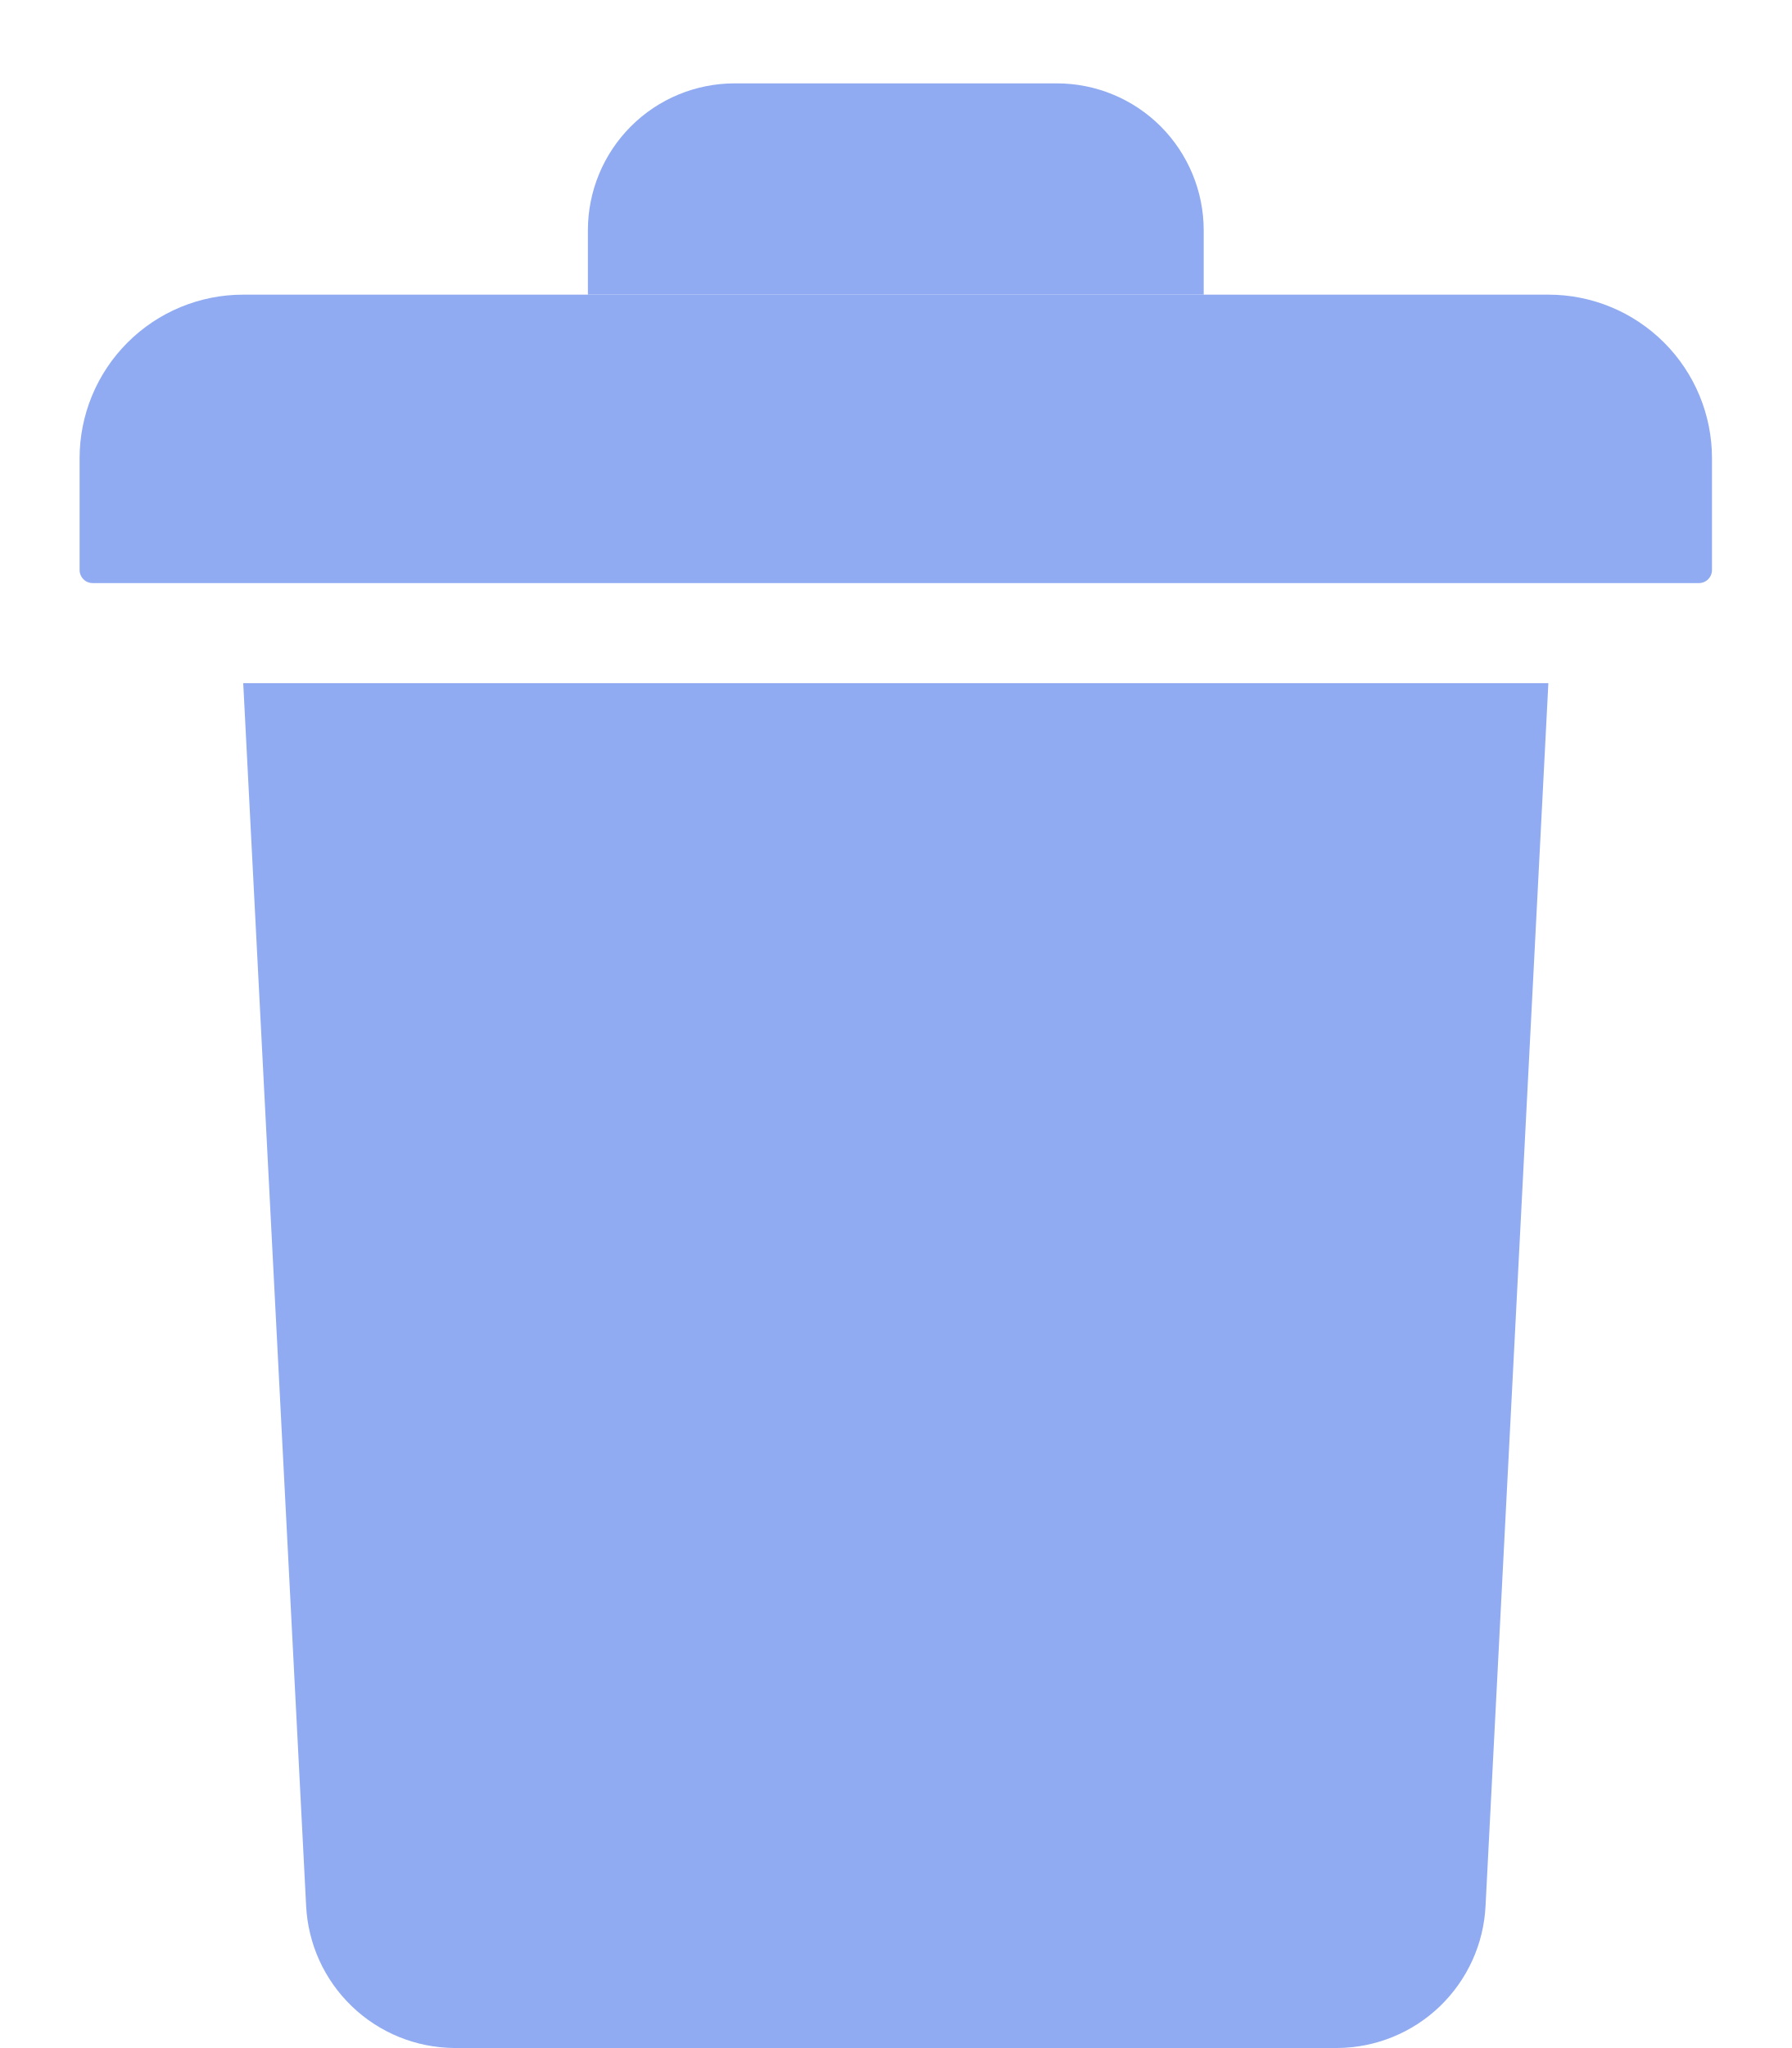
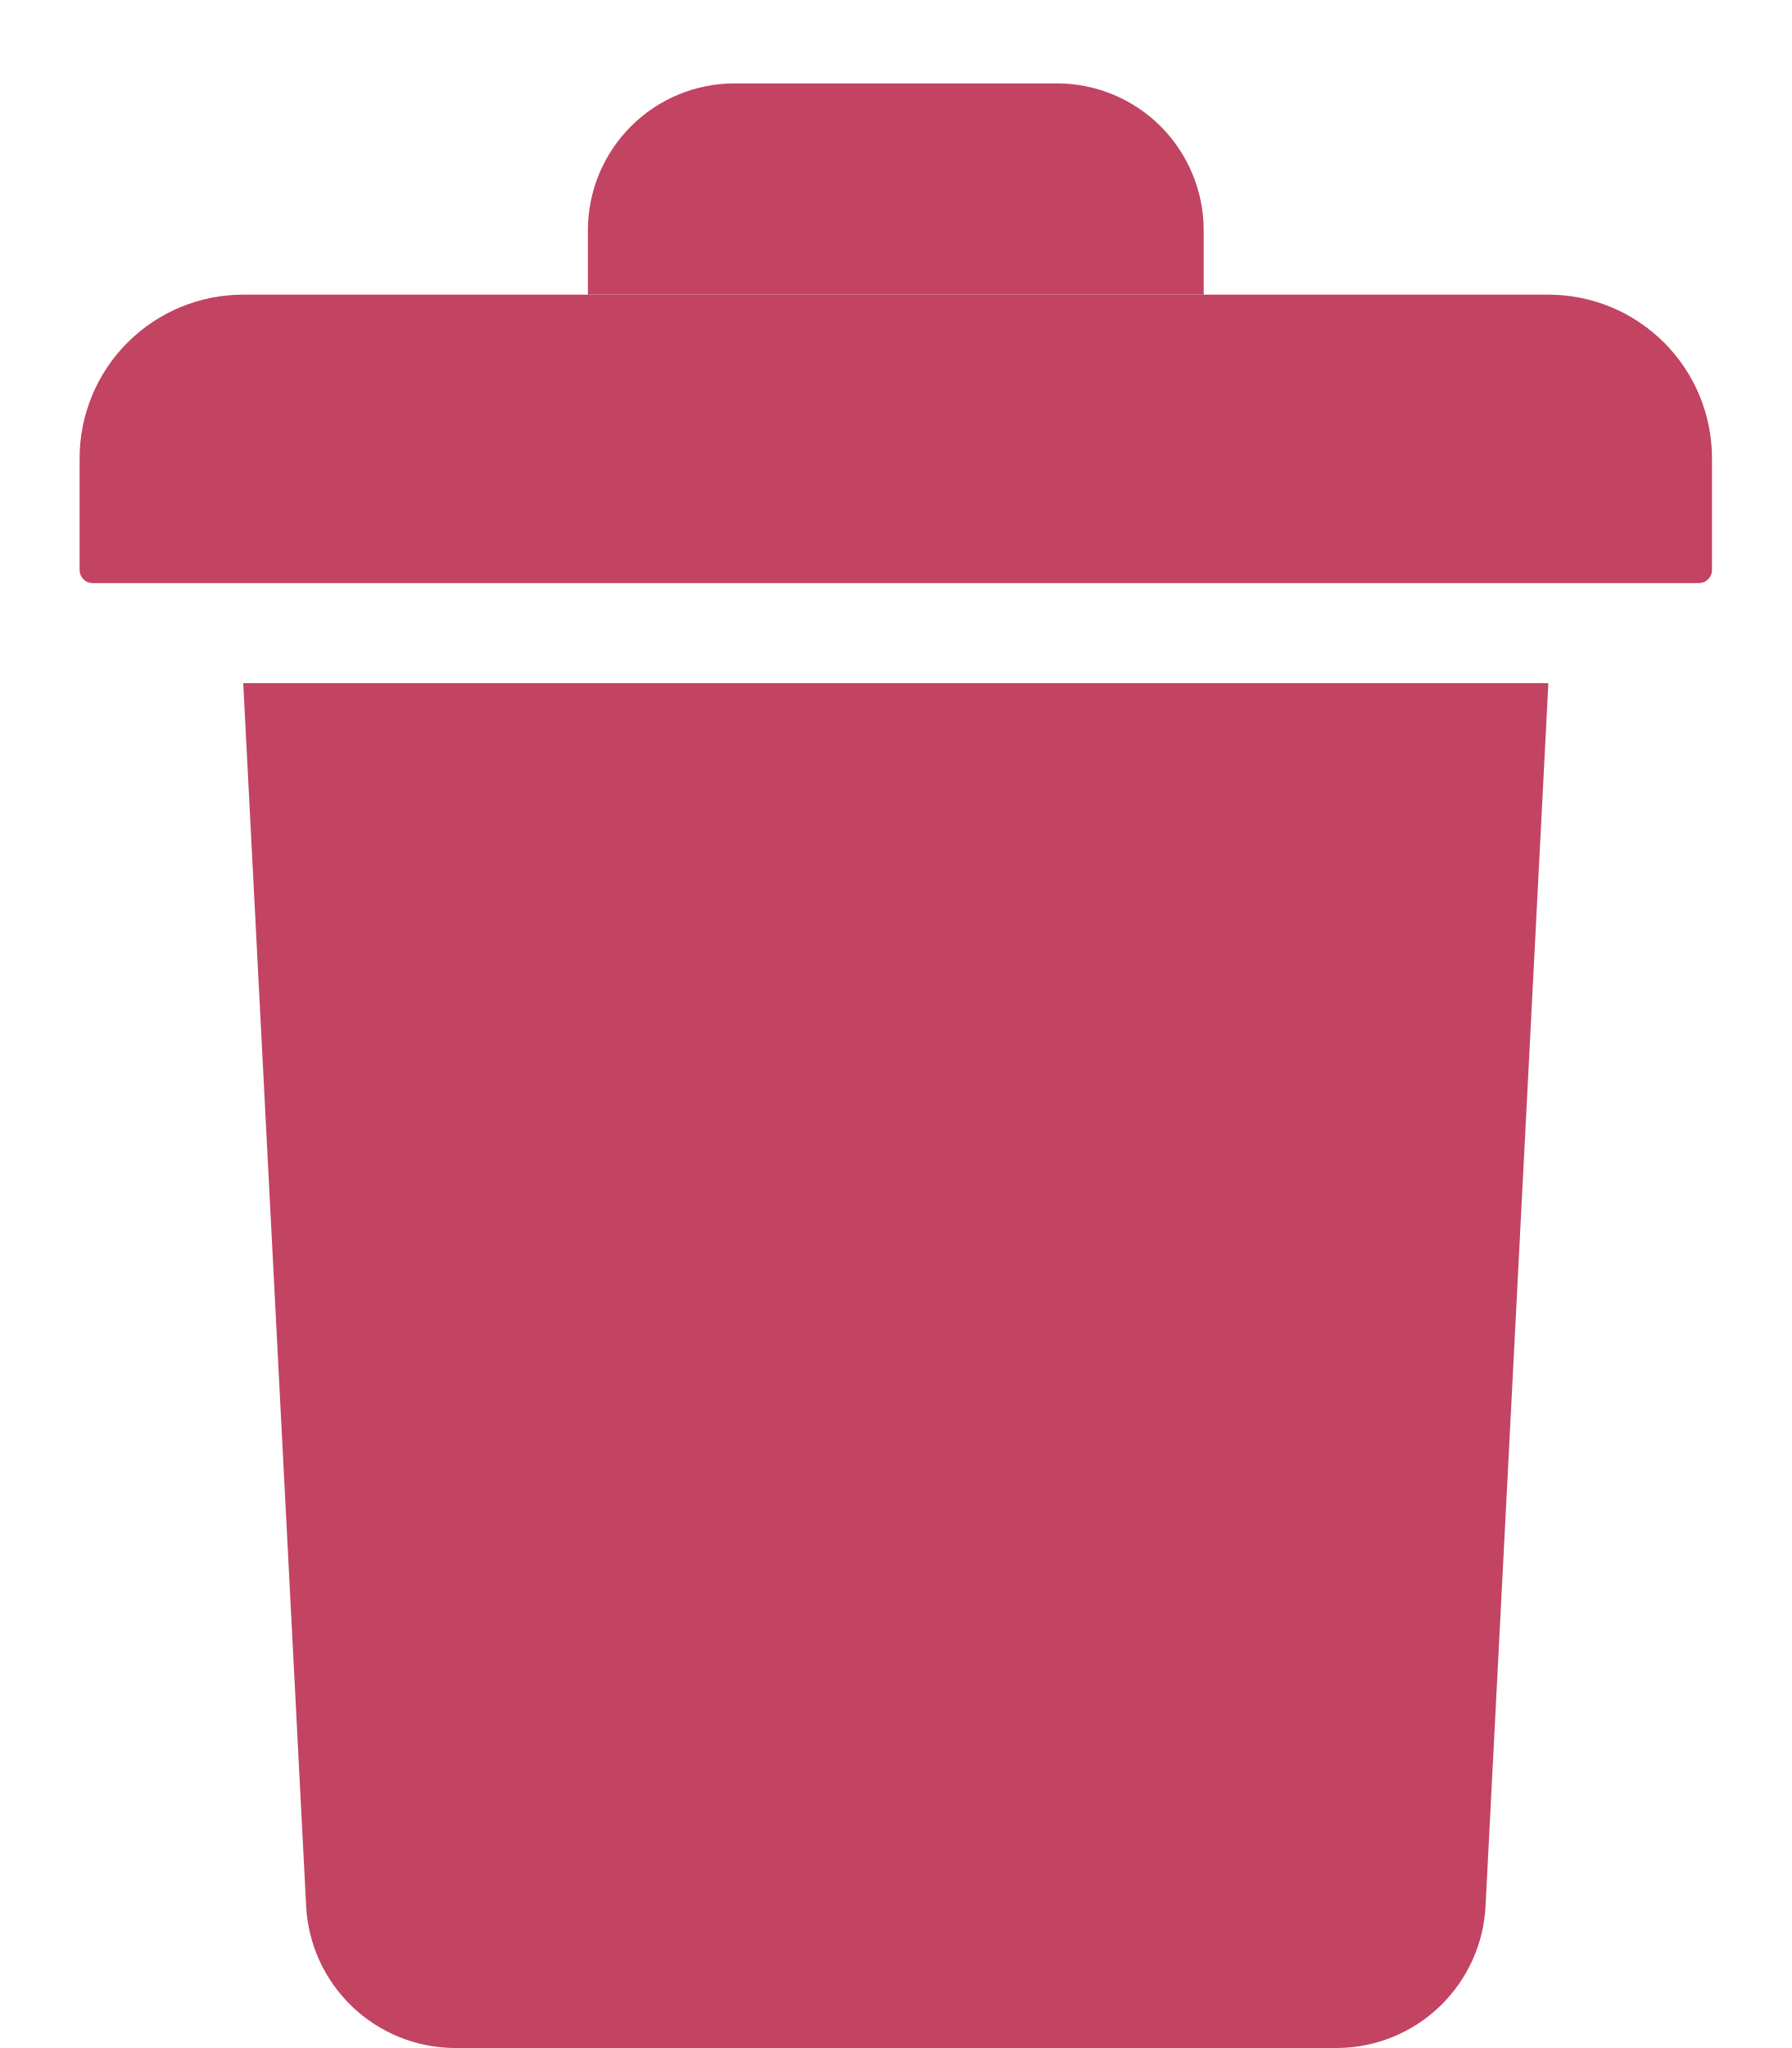
<svg xmlns="http://www.w3.org/2000/svg" width="21" height="24" viewBox="0 0 21 24" fill="none">
-   <path d="M15.676 24H5.326C4.877 23.997 4.447 23.822 4.124 23.511C3.8 23.2 3.609 22.777 3.588 22.329L2.851 8.006H18.149L17.413 22.329C17.393 22.777 17.201 23.2 16.878 23.511C16.555 23.822 16.124 23.997 15.676 24V24Z" fill="#90ABF1" />
-   <path d="M2.849 3.453H18.151C18.659 3.453 19.146 3.655 19.506 4.015C19.865 4.374 20.067 4.862 20.067 5.37V6.679C20.067 6.72 20.051 6.759 20.022 6.788C19.994 6.817 19.954 6.833 19.914 6.833H1.086C1.045 6.833 1.006 6.817 0.978 6.788C0.949 6.759 0.933 6.72 0.933 6.679V5.37C0.933 4.862 1.135 4.374 1.494 4.015C1.854 3.655 2.341 3.453 2.849 3.453V3.453Z" fill="#90ABF1" />
-   <path d="M8.612 0.977H12.387C12.844 0.977 13.282 1.158 13.605 1.481C13.927 1.804 14.109 2.242 14.109 2.698V3.453H6.891V2.698C6.891 2.242 7.072 1.804 7.395 1.481C7.717 1.158 8.155 0.977 8.612 0.977V0.977Z" fill="#90ABF1" />
+   <path d="M15.676 24H5.326C4.877 23.997 4.447 23.822 4.124 23.511C3.8 23.2 3.609 22.777 3.588 22.329L2.851 8.006H18.149L17.413 22.329C17.393 22.777 17.201 23.2 16.878 23.511C16.555 23.822 16.124 23.997 15.676 24V24Z" fill="#c24462" />
+   <path d="M2.849 3.453H18.151C18.659 3.453 19.146 3.655 19.506 4.015C19.865 4.374 20.067 4.862 20.067 5.37V6.679C20.067 6.72 20.051 6.759 20.022 6.788C19.994 6.817 19.954 6.833 19.914 6.833H1.086C1.045 6.833 1.006 6.817 0.978 6.788C0.949 6.759 0.933 6.72 0.933 6.679V5.37C0.933 4.862 1.135 4.374 1.494 4.015C1.854 3.655 2.341 3.453 2.849 3.453V3.453Z" fill="#c24462" />
+   <path d="M8.612 0.977H12.387C12.844 0.977 13.282 1.158 13.605 1.481C13.927 1.804 14.109 2.242 14.109 2.698V3.453H6.891V2.698C6.891 2.242 7.072 1.804 7.395 1.481C7.717 1.158 8.155 0.977 8.612 0.977V0.977Z" fill="#c24462" />
</svg>
